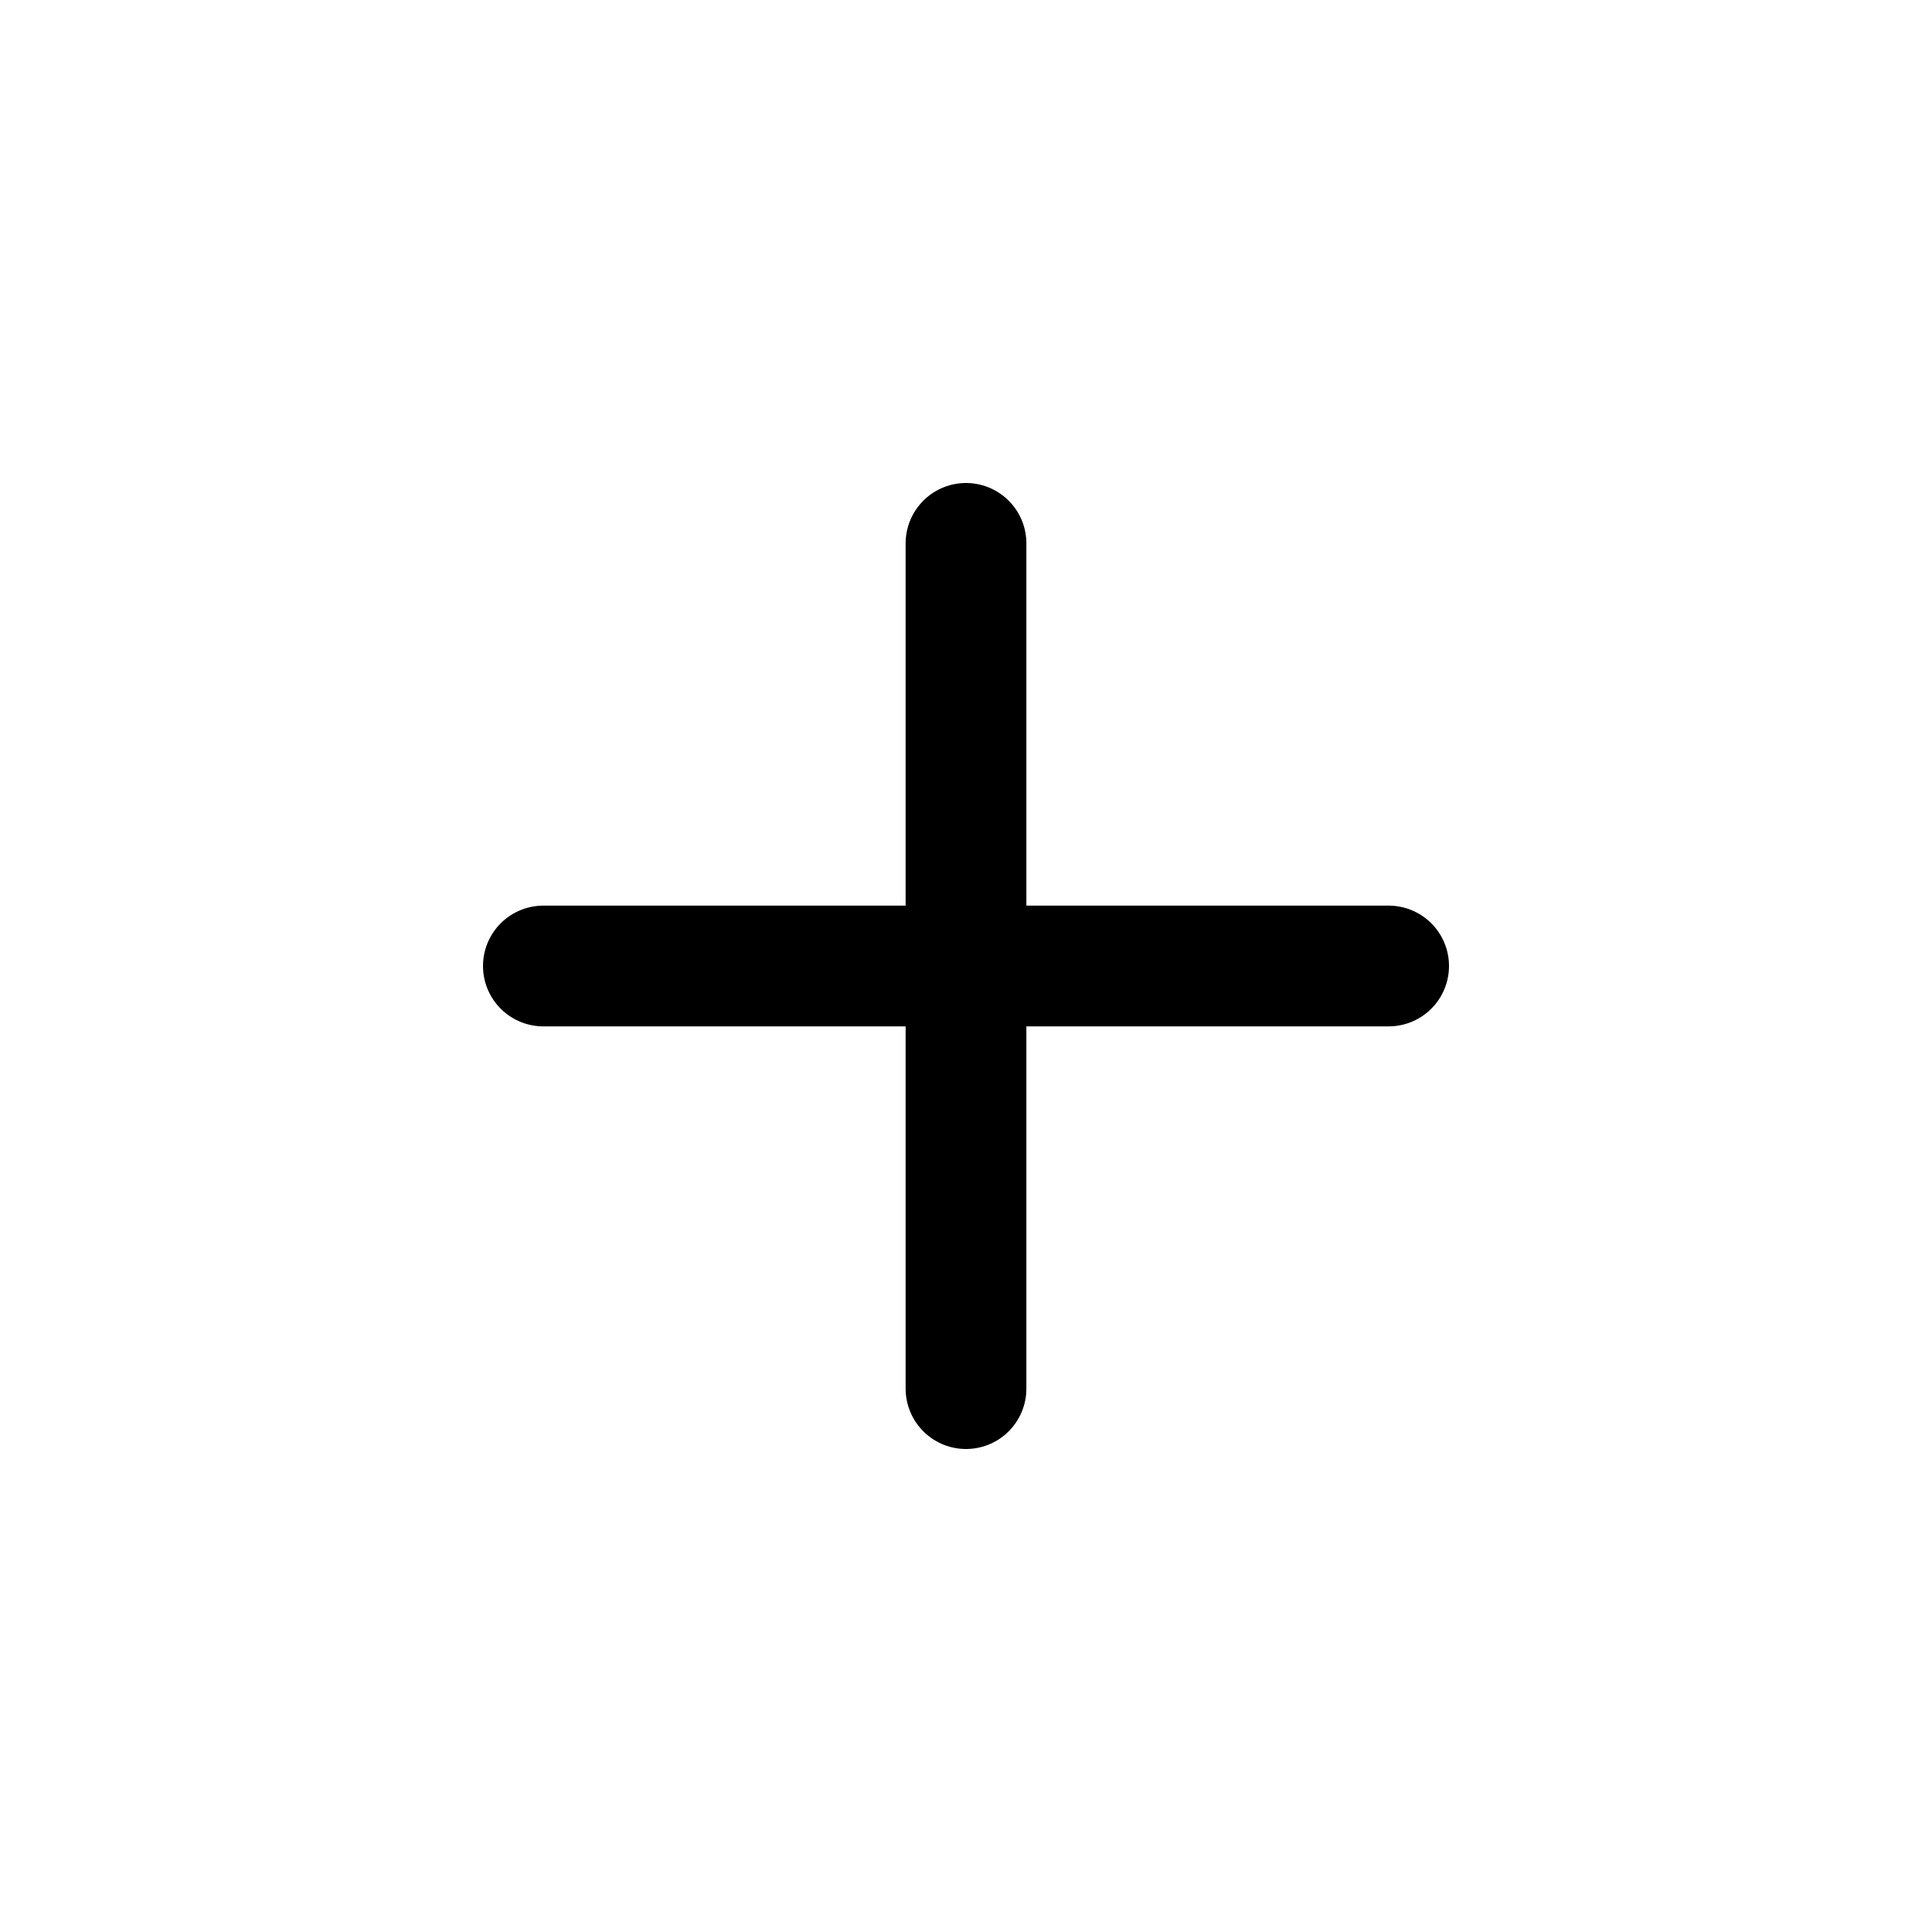
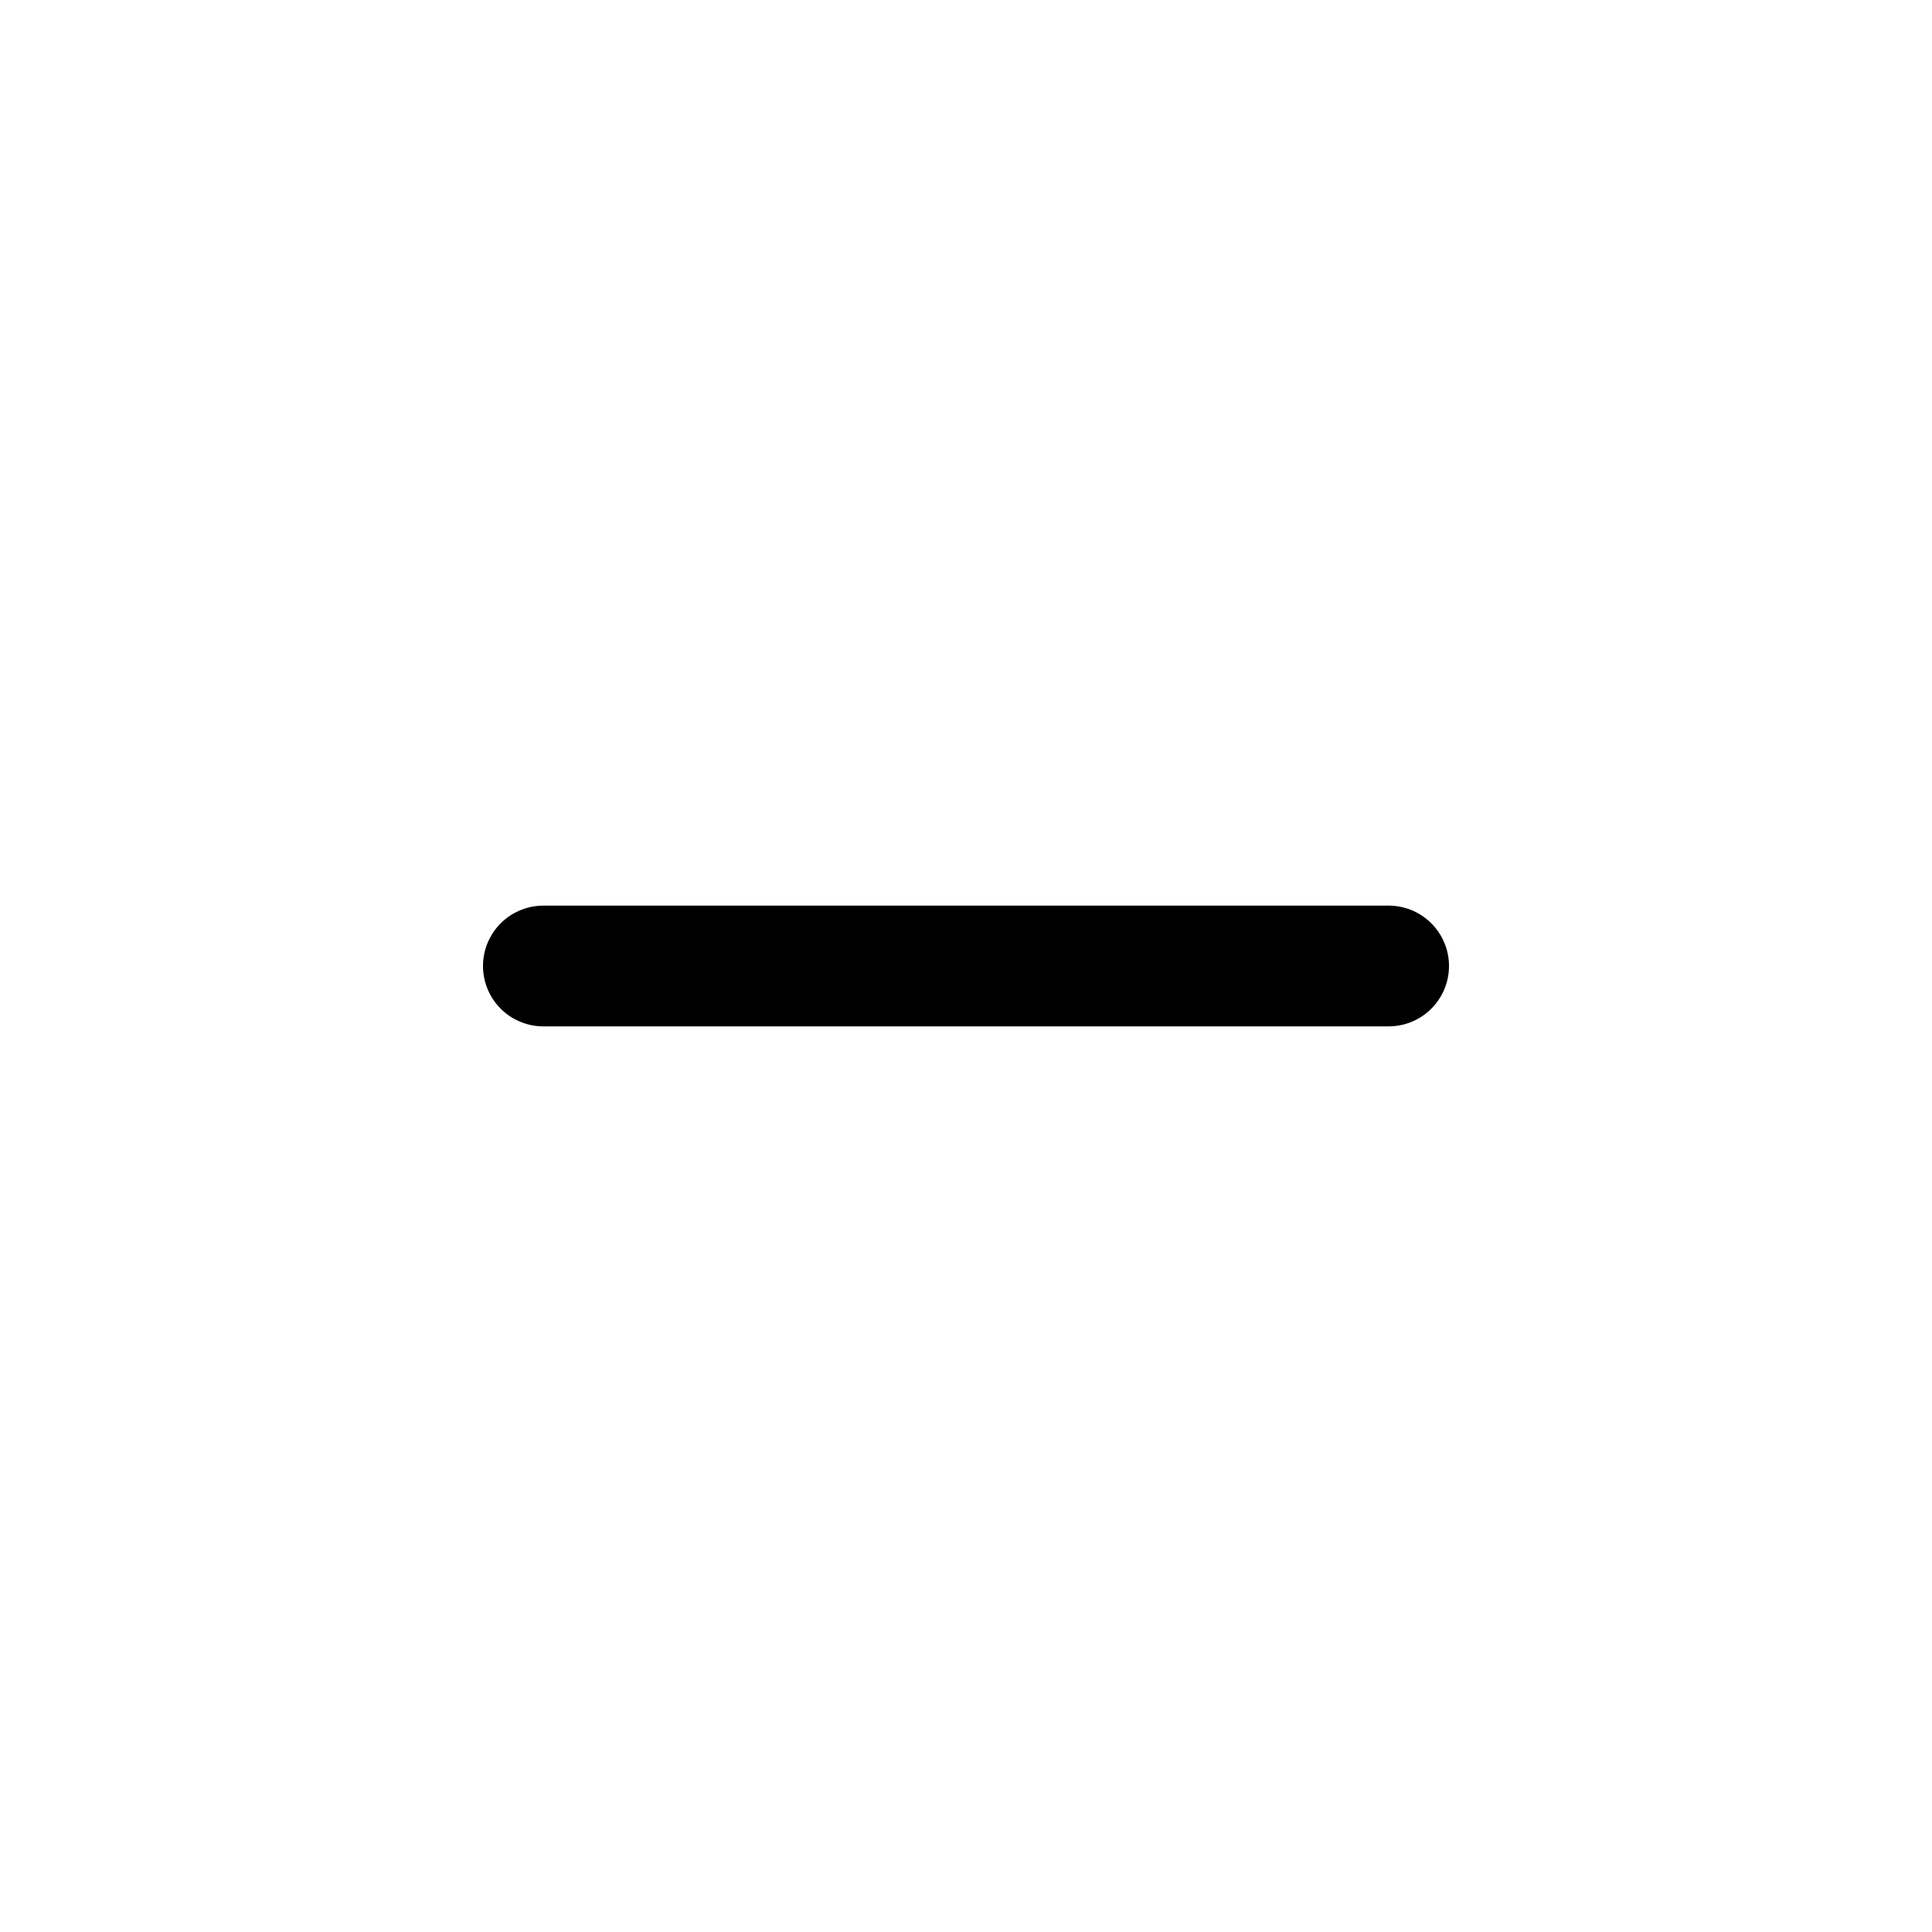
<svg xmlns="http://www.w3.org/2000/svg" width="24" height="24" viewBox="0 0 24 24">
  <g fill="none" stroke="black" stroke-width="1.5" stroke-linecap="round" stroke-linejoin="round">
-     <path d="M12 6.75V17.25M6.75 12H17.25" />
+     <path d="M6.75 12H17.25" />
  </g>
</svg>
